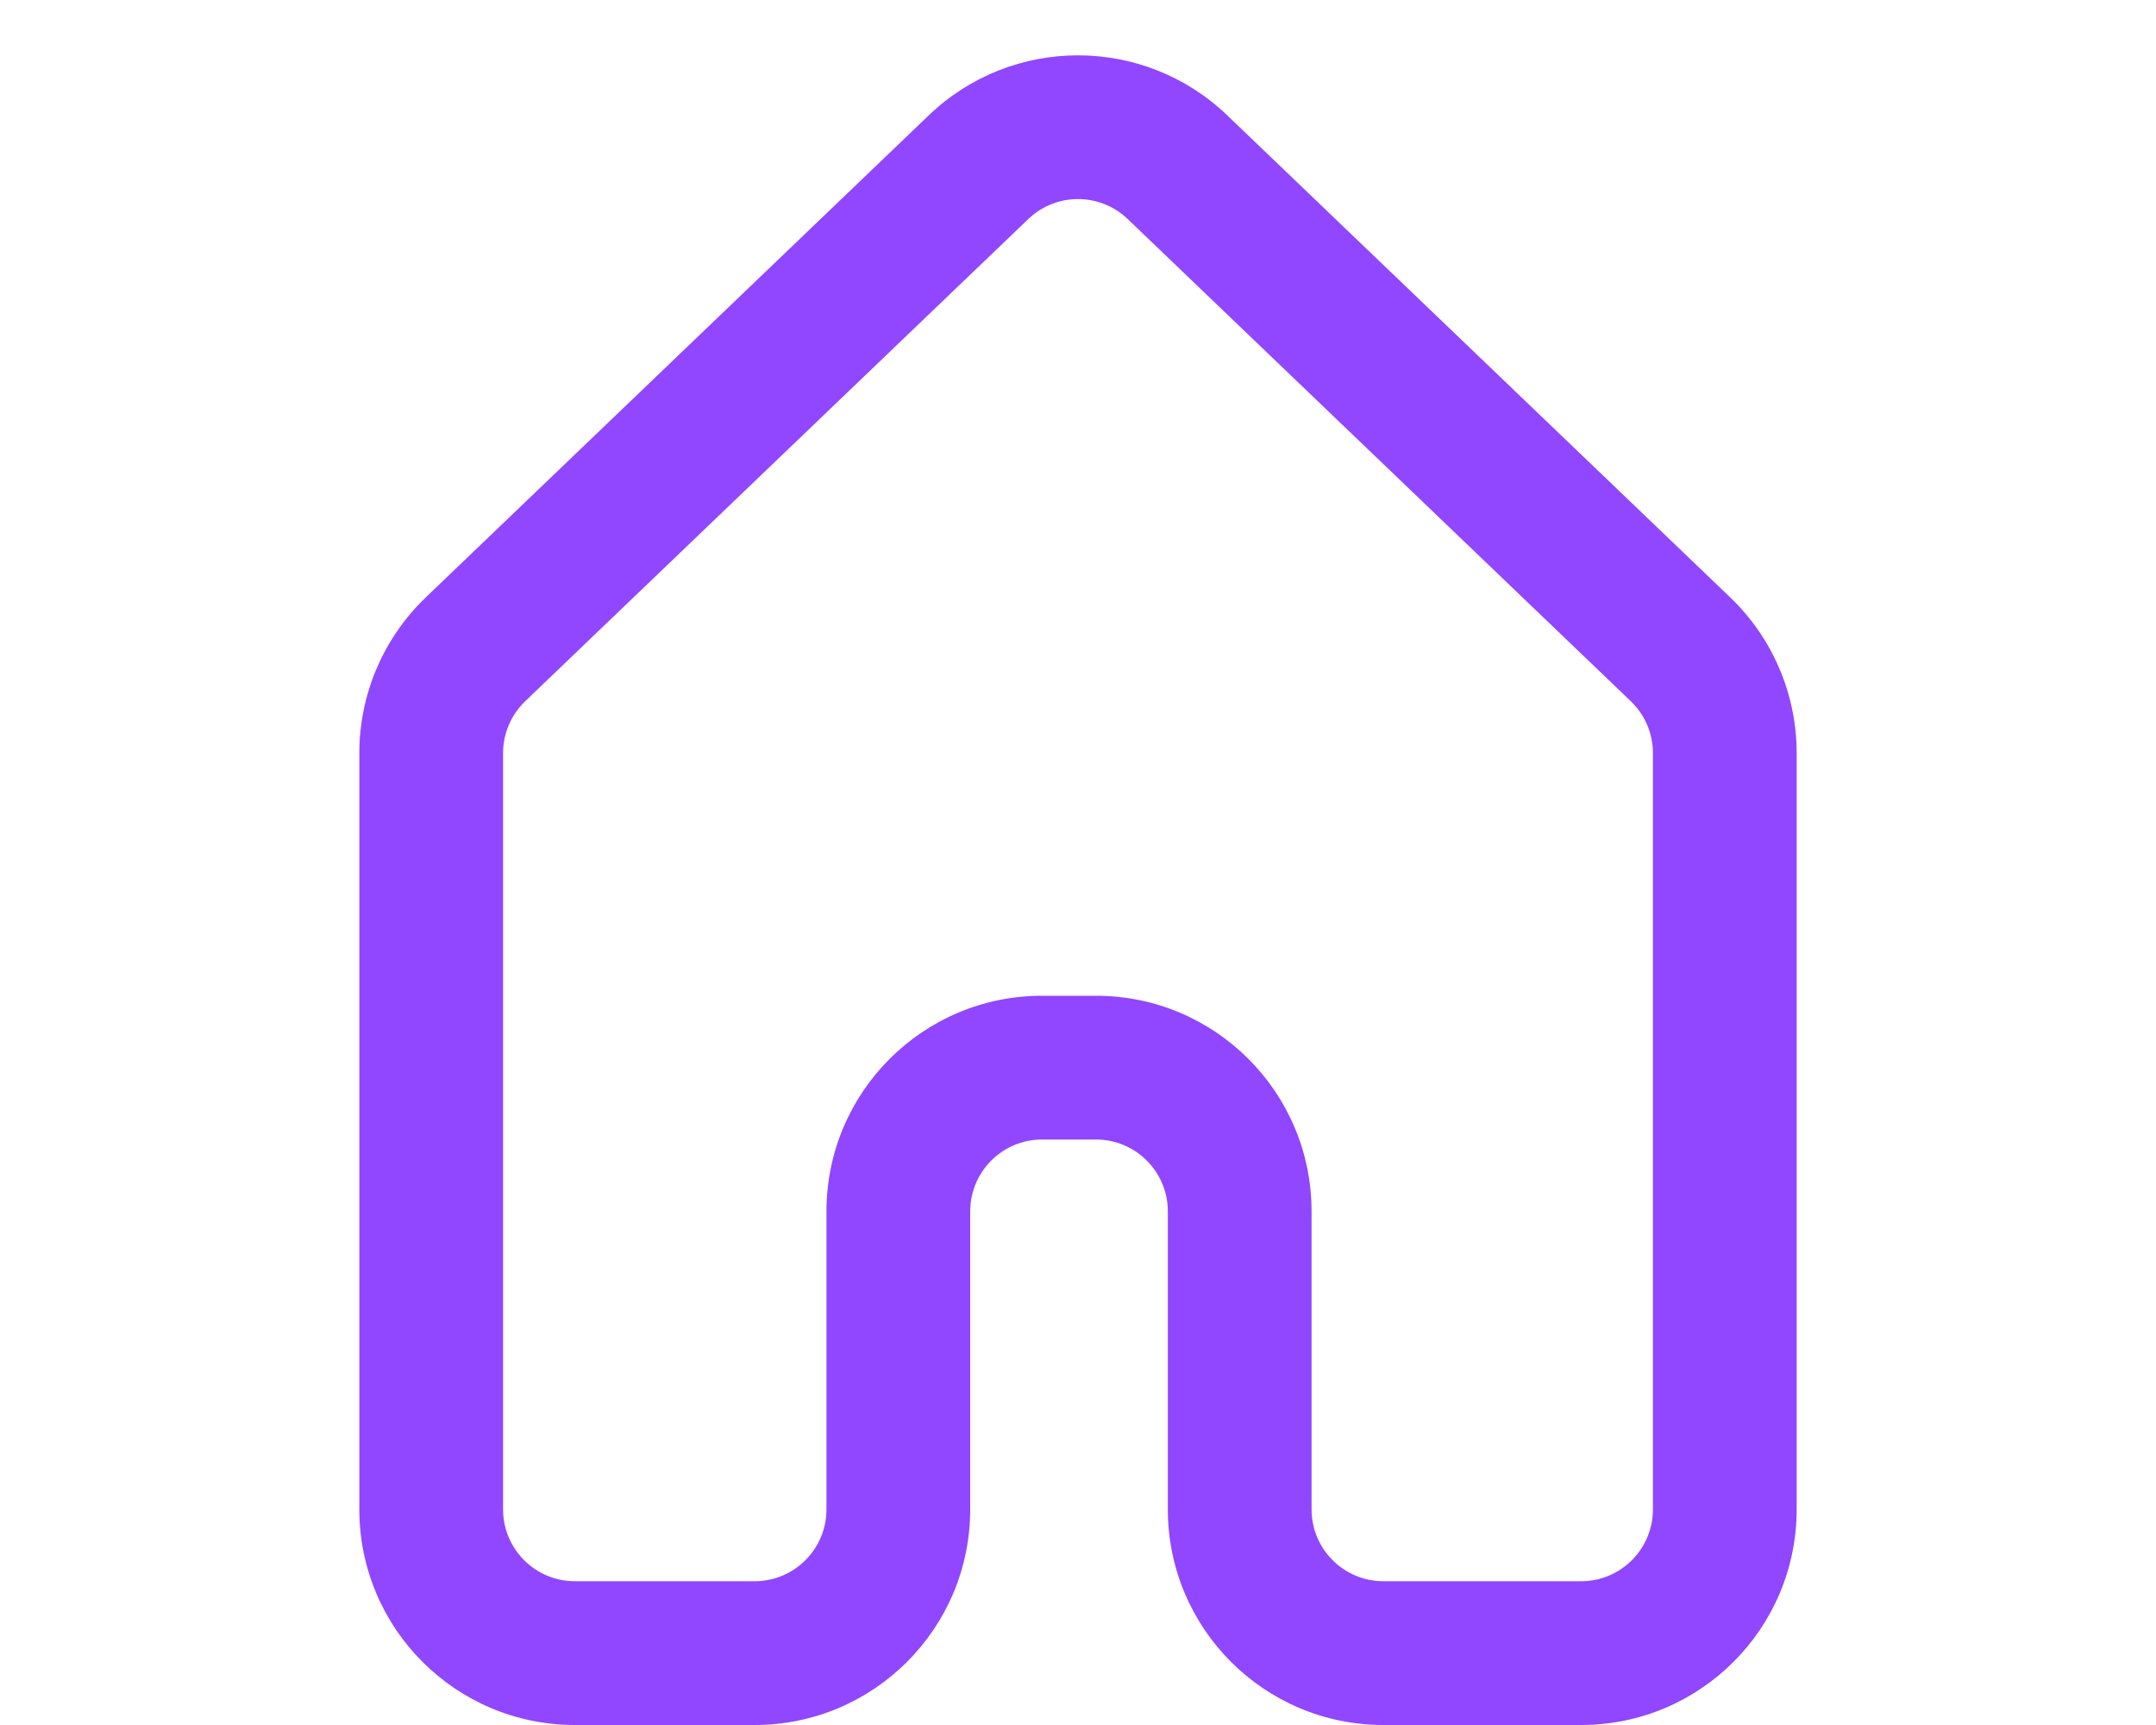
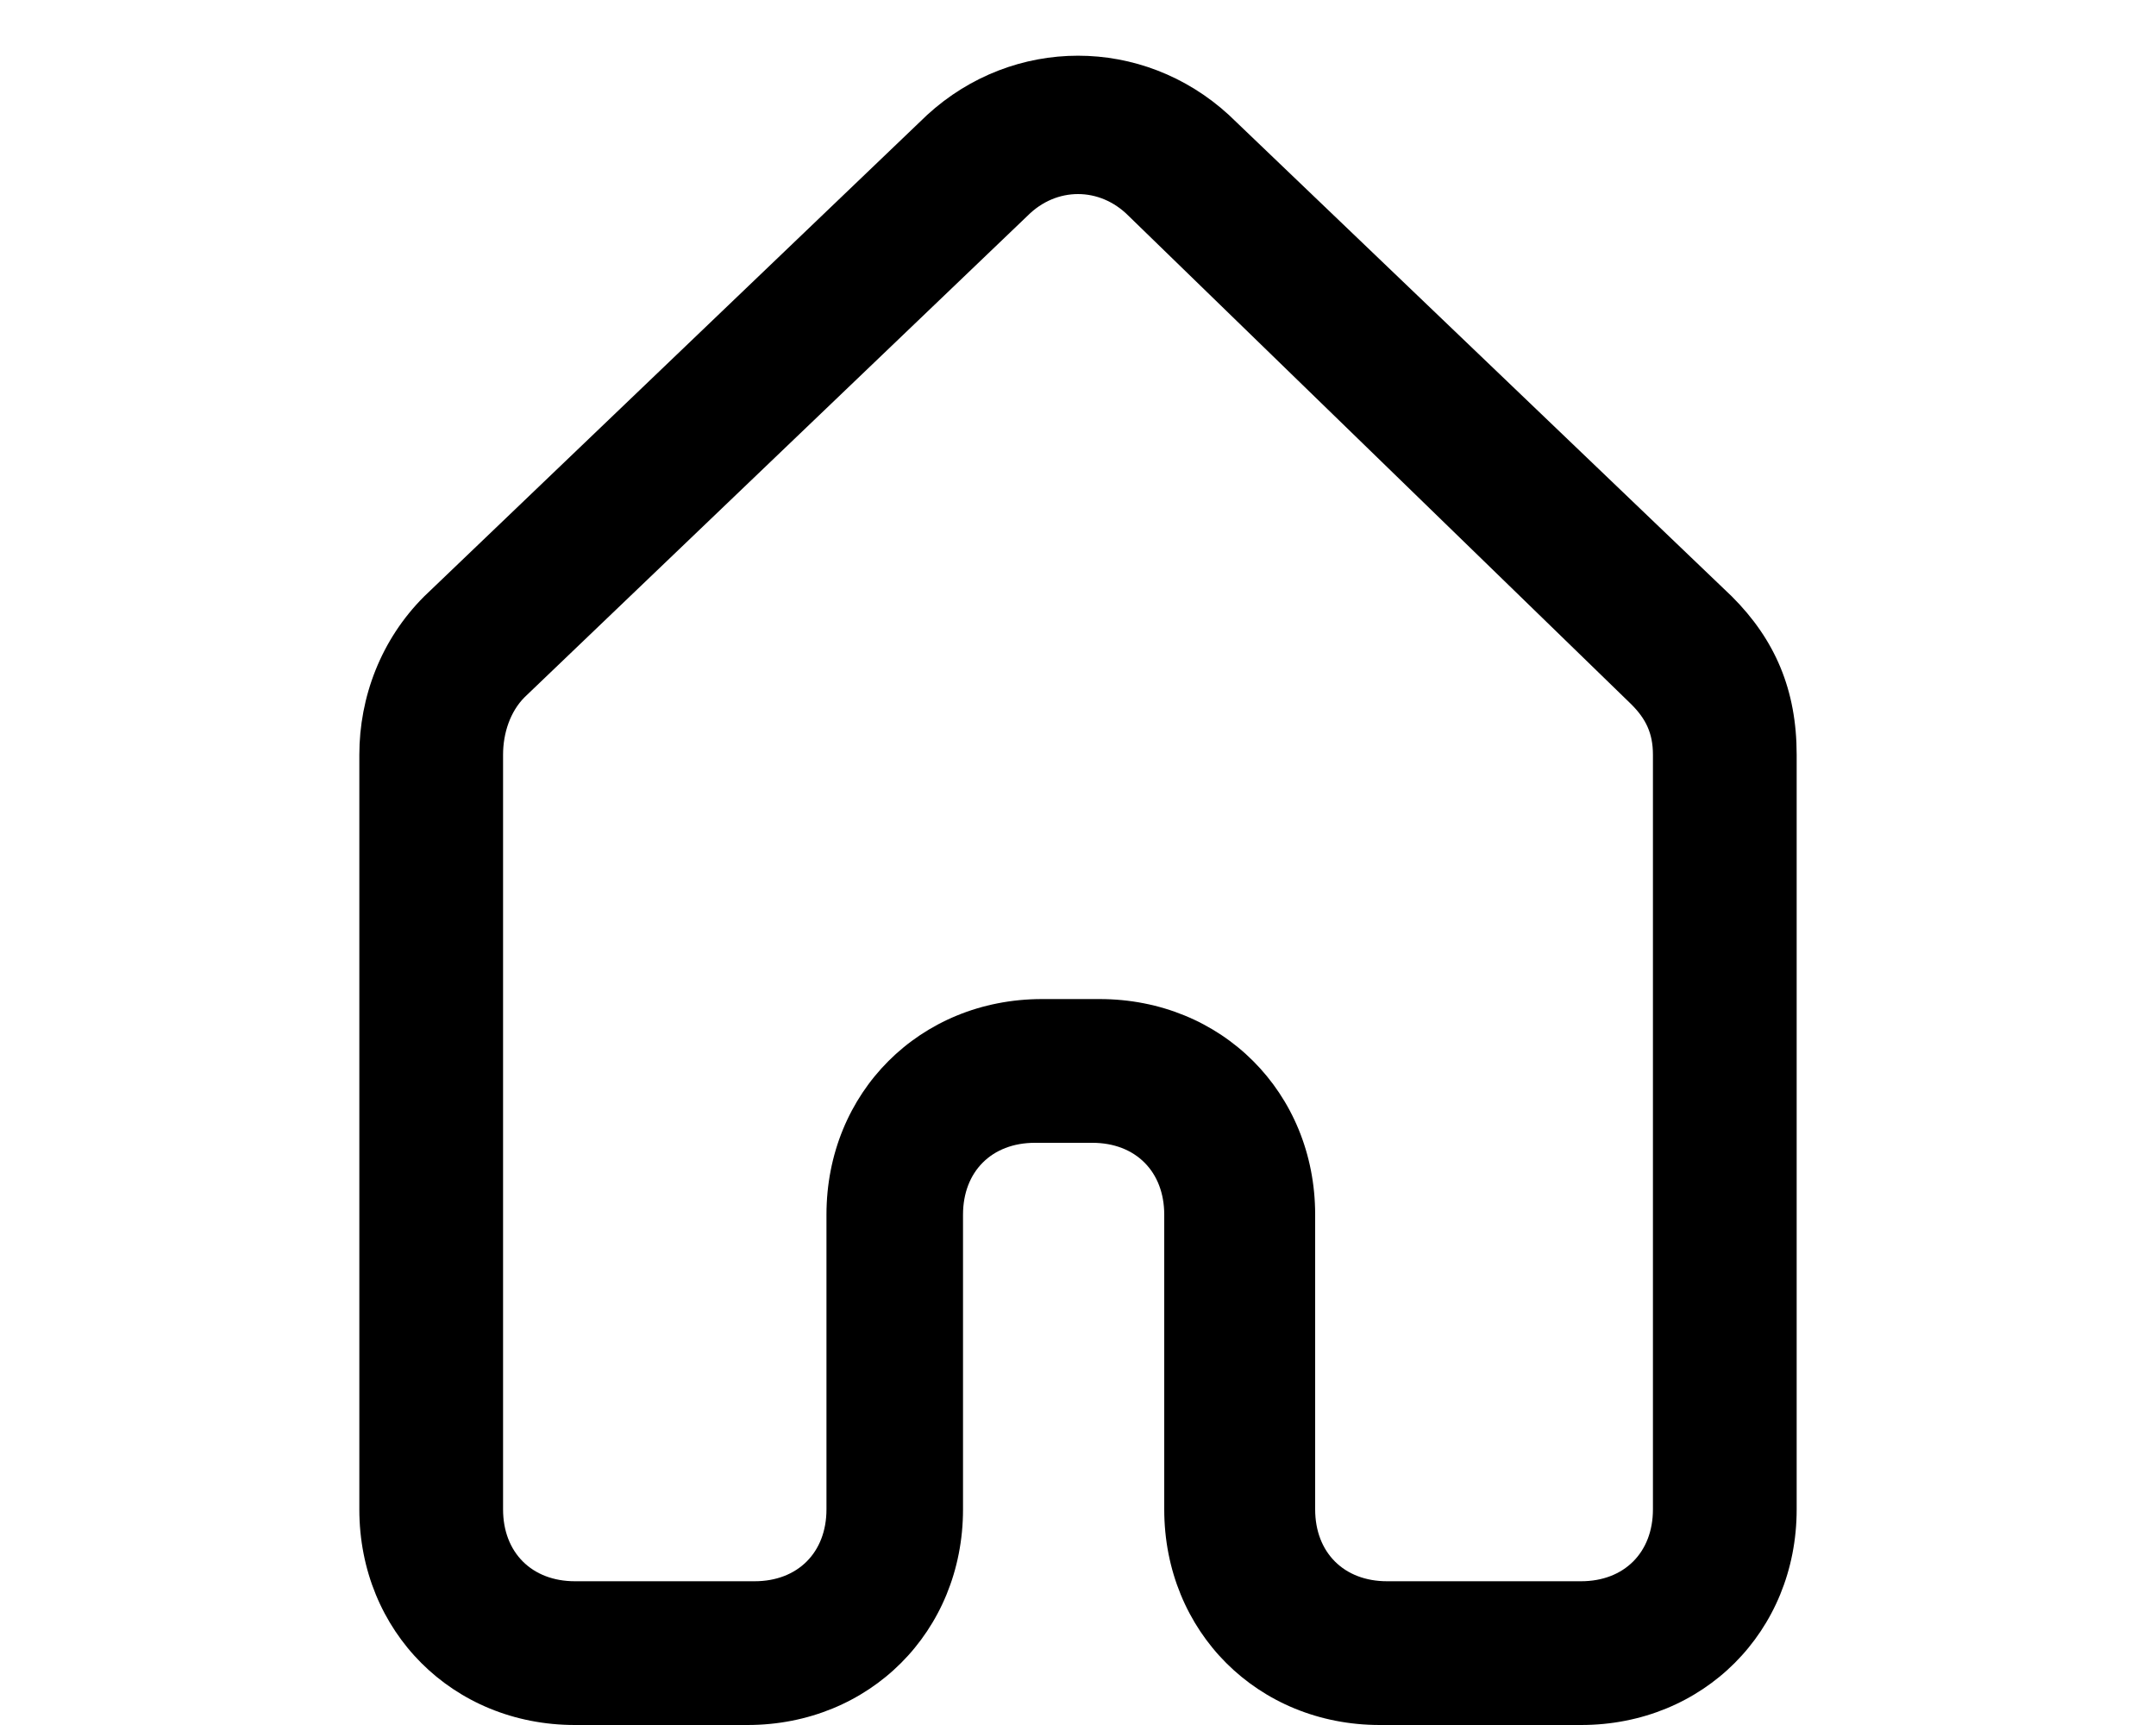
- <svg xmlns="http://www.w3.org/2000/svg" width="30" height="24" viewBox="0 0 30 24" fill="#9146FF">
-   <path fill-rule="evenodd" clip-rule="evenodd" d="M15.692 3.048C15.305 2.677 14.695 2.677 14.308 3.048L7.308 9.756C7.111 9.945 7 10.206 7 10.478V21C7 21.552 7.448 22 8 22H10.5C11.052 22 11.5 21.552 11.5 21V16.854C11.5 15.197 12.843 13.854 14.5 13.854H15.25C16.907 13.854 18.25 15.197 18.25 16.854V21C18.25 21.552 18.698 22 19.25 22H22C22.552 22 23 21.552 23 21V10.478C23 10.206 22.889 9.945 22.692 9.756L15.692 3.048ZM12.924 1.604C14.085 0.492 15.915 0.492 17.076 1.604L24.076 8.312C24.666 8.878 25 9.661 25 10.478V21C25 22.657 23.657 24 22 24H19.25C17.593 24 16.25 22.657 16.25 21V16.854C16.25 16.302 15.802 15.854 15.25 15.854H14.5C13.948 15.854 13.5 16.302 13.5 16.854V21C13.5 22.657 12.157 24 10.5 24H8C6.343 24 5 22.657 5 21V10.478C5 9.661 5.334 8.878 5.924 8.312L12.924 1.604Z" fill="current" />
+ <svg xmlns="http://www.w3.org/2000/svg" version="1.1" id="Camada_1" x="0px" y="0px" viewBox="0 0 30 24" style="enable-background:new 0 0 30 24;" xml:space="preserve">
+   <path class="icon-color" d="M15.7,3c-0.4-0.4-1-0.4-1.4,0l-7,6.7C7.1,9.9,7,10.2,7,10.5V21c0,0.6,0.4,1,1,1h2.5c0.6,0,1-0.4,1-1v-4.1  c0-1.7,1.3-3,3-3h0.8c1.7,0,3,1.3,3,3V21c0,0.6,0.4,1,1,1H22c0.6,0,1-0.4,1-1V10.5c0-0.3-0.1-0.5-0.3-0.7L15.7,3z M12.9,1.6  c1.2-1.1,3-1.1,4.2,0l7,6.7c0.6,0.6,0.9,1.3,0.9,2.2V21c0,1.7-1.3,3-3,3h-2.8c-1.7,0-3-1.3-3-3v-4.1c0-0.6-0.4-1-1-1h-0.8  c-0.6,0-1,0.4-1,1V21c0,1.7-1.3,3-3,3H8c-1.7,0-3-1.3-3-3V10.5c0-0.8,0.3-1.6,0.9-2.2L12.9,1.6z" />
</svg>
